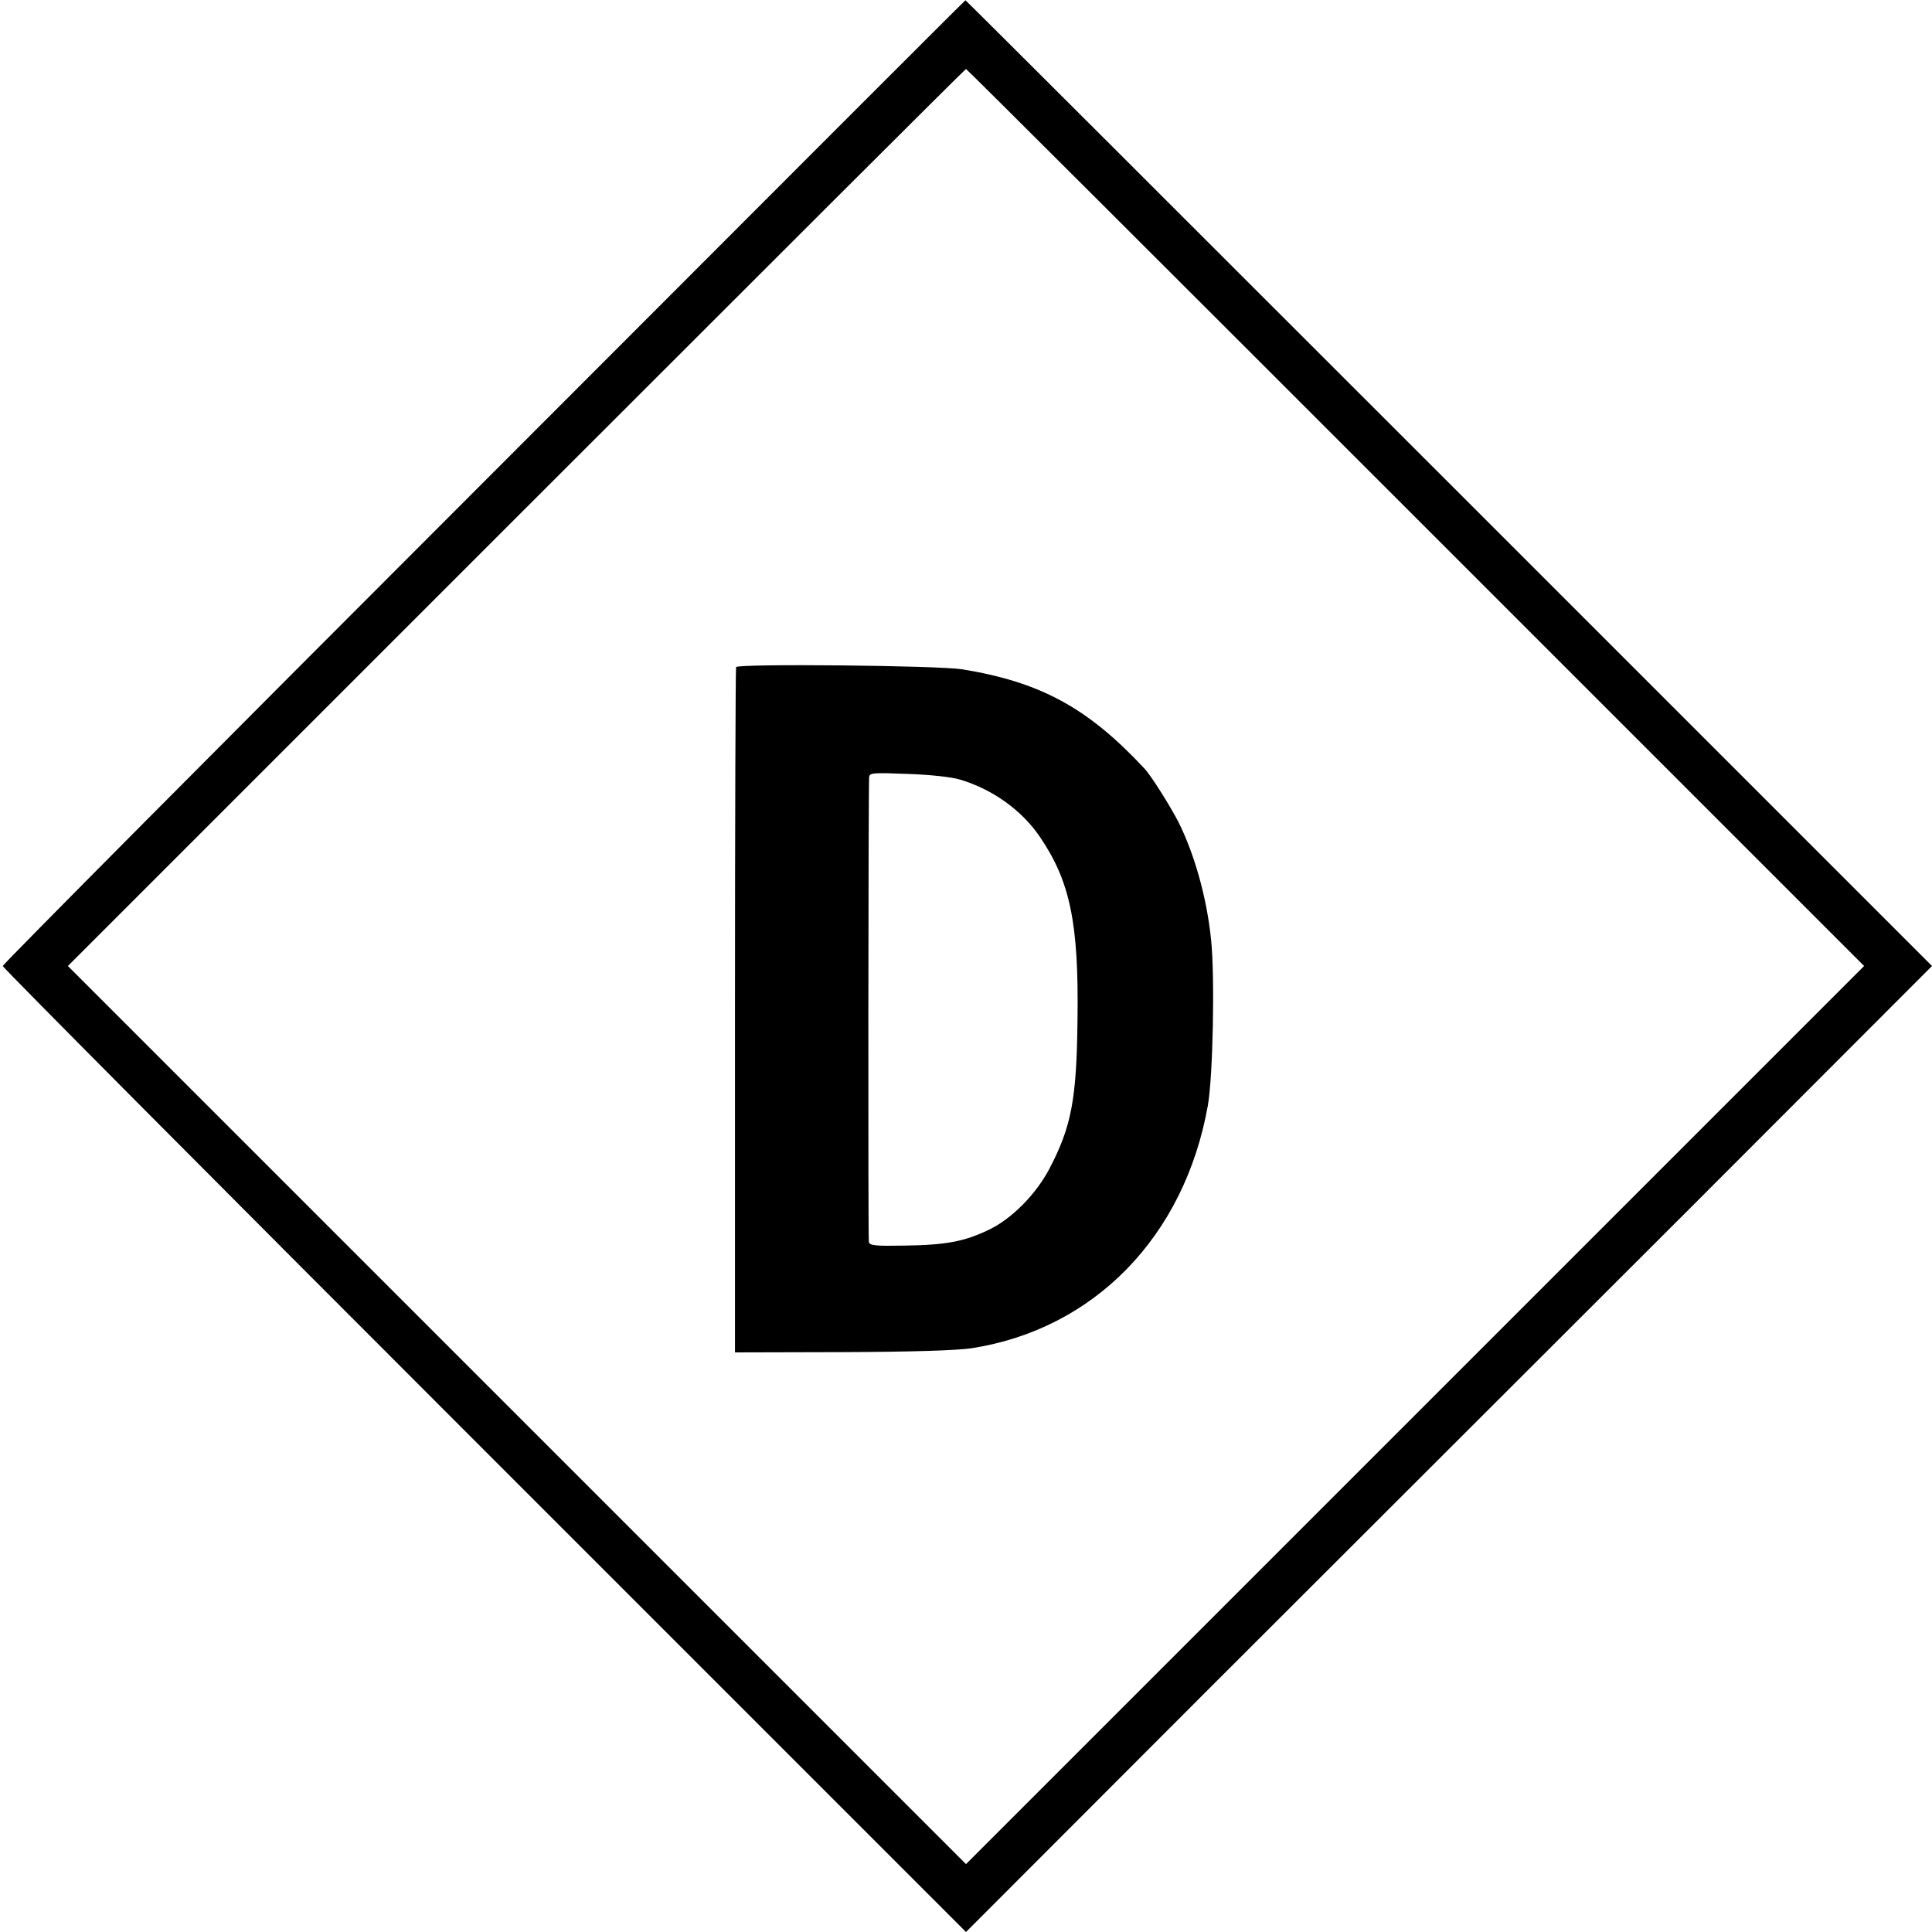
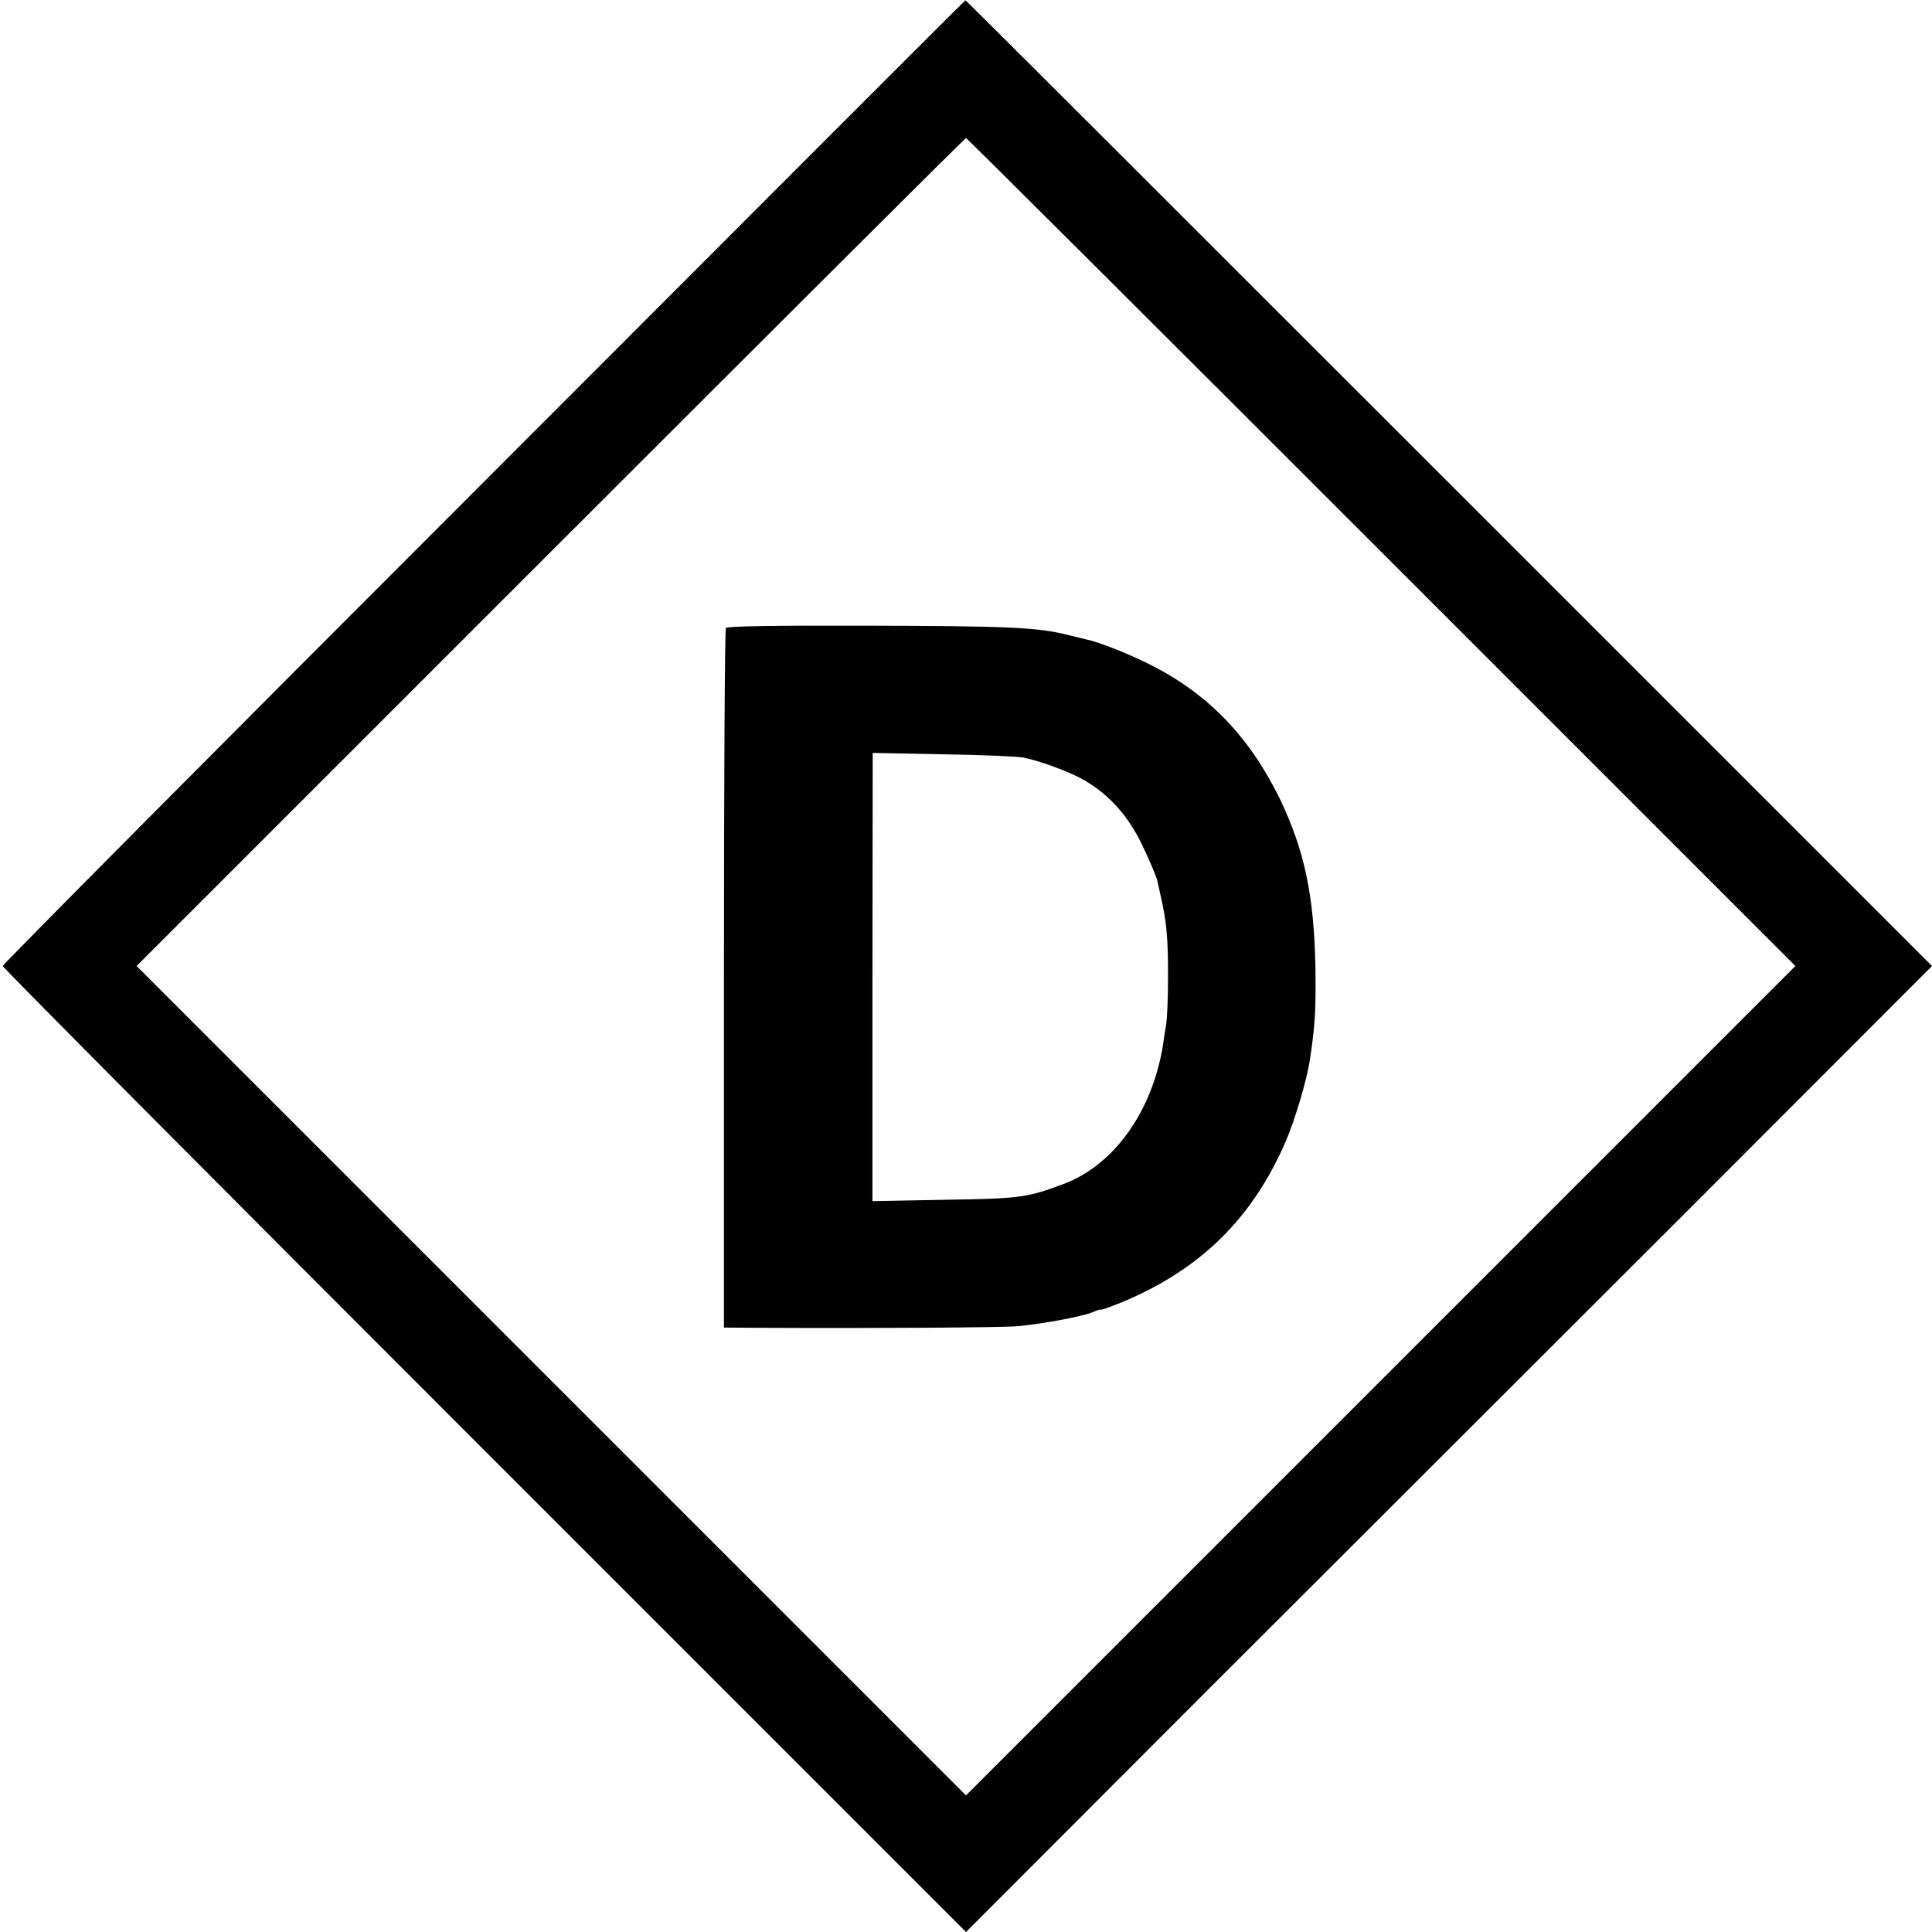
<svg xmlns="http://www.w3.org/2000/svg" version="1.0" width="700pt" height="700pt" viewBox="0 0 700 700" preserveAspectRatio="xMidYMid meet">
  <g transform="translate(0,700) scale(0.1,-0.1)" fill="#000000" stroke="none">
-     <path d="M1753 5254 c-959 -959 -1743 -1748 -1743 -1754 0 -6 785 -795 1745 -1755 l1745 -1745 877 878 c483 482 1271 1270 1751 1749 l872 873 -1750 1750 c-962 962 -1751 1750 -1752 1749 -2 0 -787 -786 -1745 -1745z m3376 -129 l1625 -1625 -1627 -1627 -1627 -1627 -1627 1627 -1627 1627 1625 1625 c893 893 1626 1625 1629 1625 3 0 736 -732 1629 -1625z" />
-     <path d="M2667 4583 c-2 -4 -4 -565 -4 -1246 l0 -1237 386 1 c260 1 414 6 471 14 444 69 771 404 856 878 19 105 26 470 12 602 -15 150 -60 311 -119 428 -30 58 -99 168 -123 193 -205 220 -377 313 -660 359 -89 14 -811 21 -819 8z m813 -408 c118 -36 221 -110 287 -206 110 -161 142 -313 137 -663 -3 -289 -22 -388 -102 -541 -49 -93 -138 -183 -222 -222 -86 -41 -152 -54 -303 -56 -105 -2 -126 0 -129 13 -3 13 -2 1631 1 1683 1 17 10 18 139 13 84 -3 158 -11 192 -21z" />
+     <path d="M1753 5254 c-959 -959 -1743 -1748 -1743 -1754 0 -6 785 -795 1745 -1755 l1745 -1745 877 878 c483 482 1271 1270 1751 1749 l872 873 -1750 1750 c-962 962 -1751 1750 -1752 1749 -2 0 -787 -786 -1745 -1745z m3252 -254 l1500 -1500 -1503 -1503 -1502 -1502 -1502 1502 -1503 1503 1500 1500 c825 825 1502 1500 1505 1500 3 0 680 -675 1505 -1500z" />
+     <path d="M2630 4725 c-4 -5 -7 -578 -7 -1272 l0 -1263 146 -1 c395 -2 872 1 919 6 88 8 233 35 269 50 18 8 33 12 33 10 0 -2 33 10 73 26 285 118 475 304 596 585 34 79 76 222 87 294 19 127 22 178 20 335 -5 262 -40 426 -130 613 -111 226 -262 381 -473 486 -82 41 -188 82 -230 90 -10 2 -36 9 -58 14 -113 29 -209 34 -750 35 -315 1 -489 -2 -495 -8z m1079 -470 c63 -13 170 -53 218 -81 93 -54 161 -130 213 -239 26 -55 50 -111 53 -125 3 -14 8 -36 11 -50 23 -99 28 -155 28 -298 0 -73 -3 -152 -7 -175 -4 -23 -9 -55 -11 -72 -39 -242 -177 -436 -361 -505 -131 -49 -157 -53 -430 -57 l-262 -5 0 812 1 812 256 -5 c141 -2 272 -8 291 -12z" />
  </g>
</svg>
